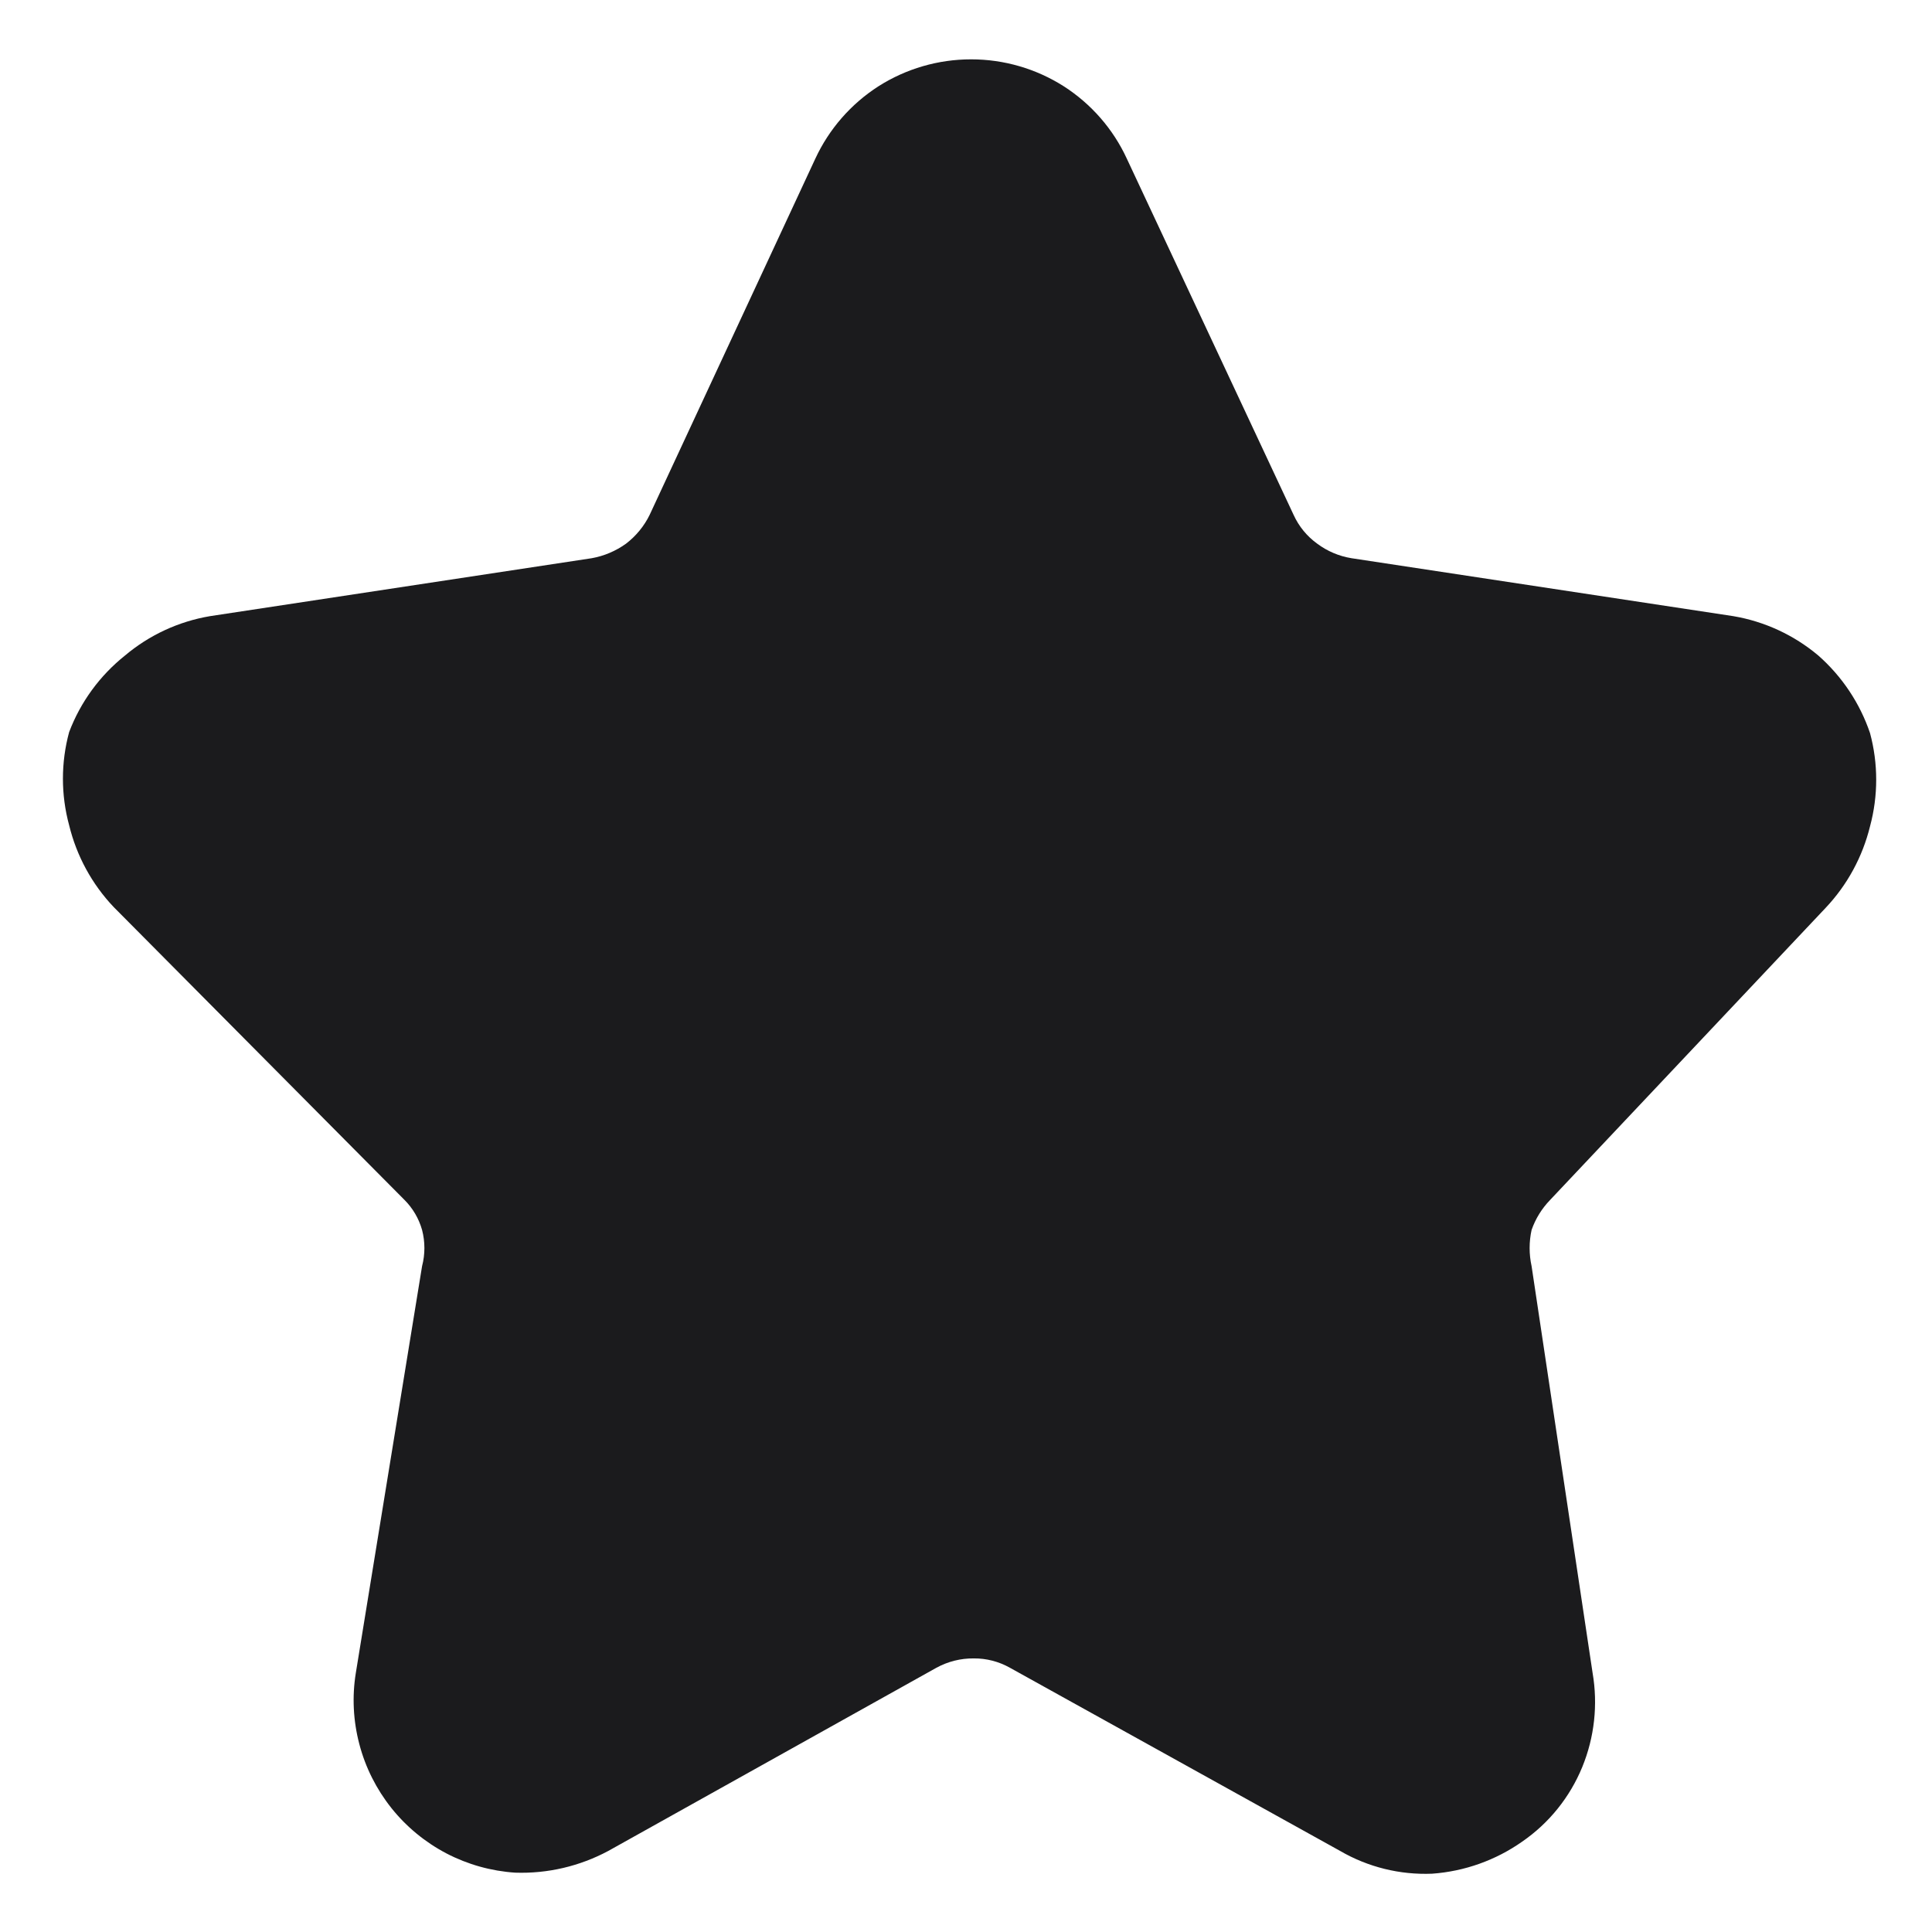
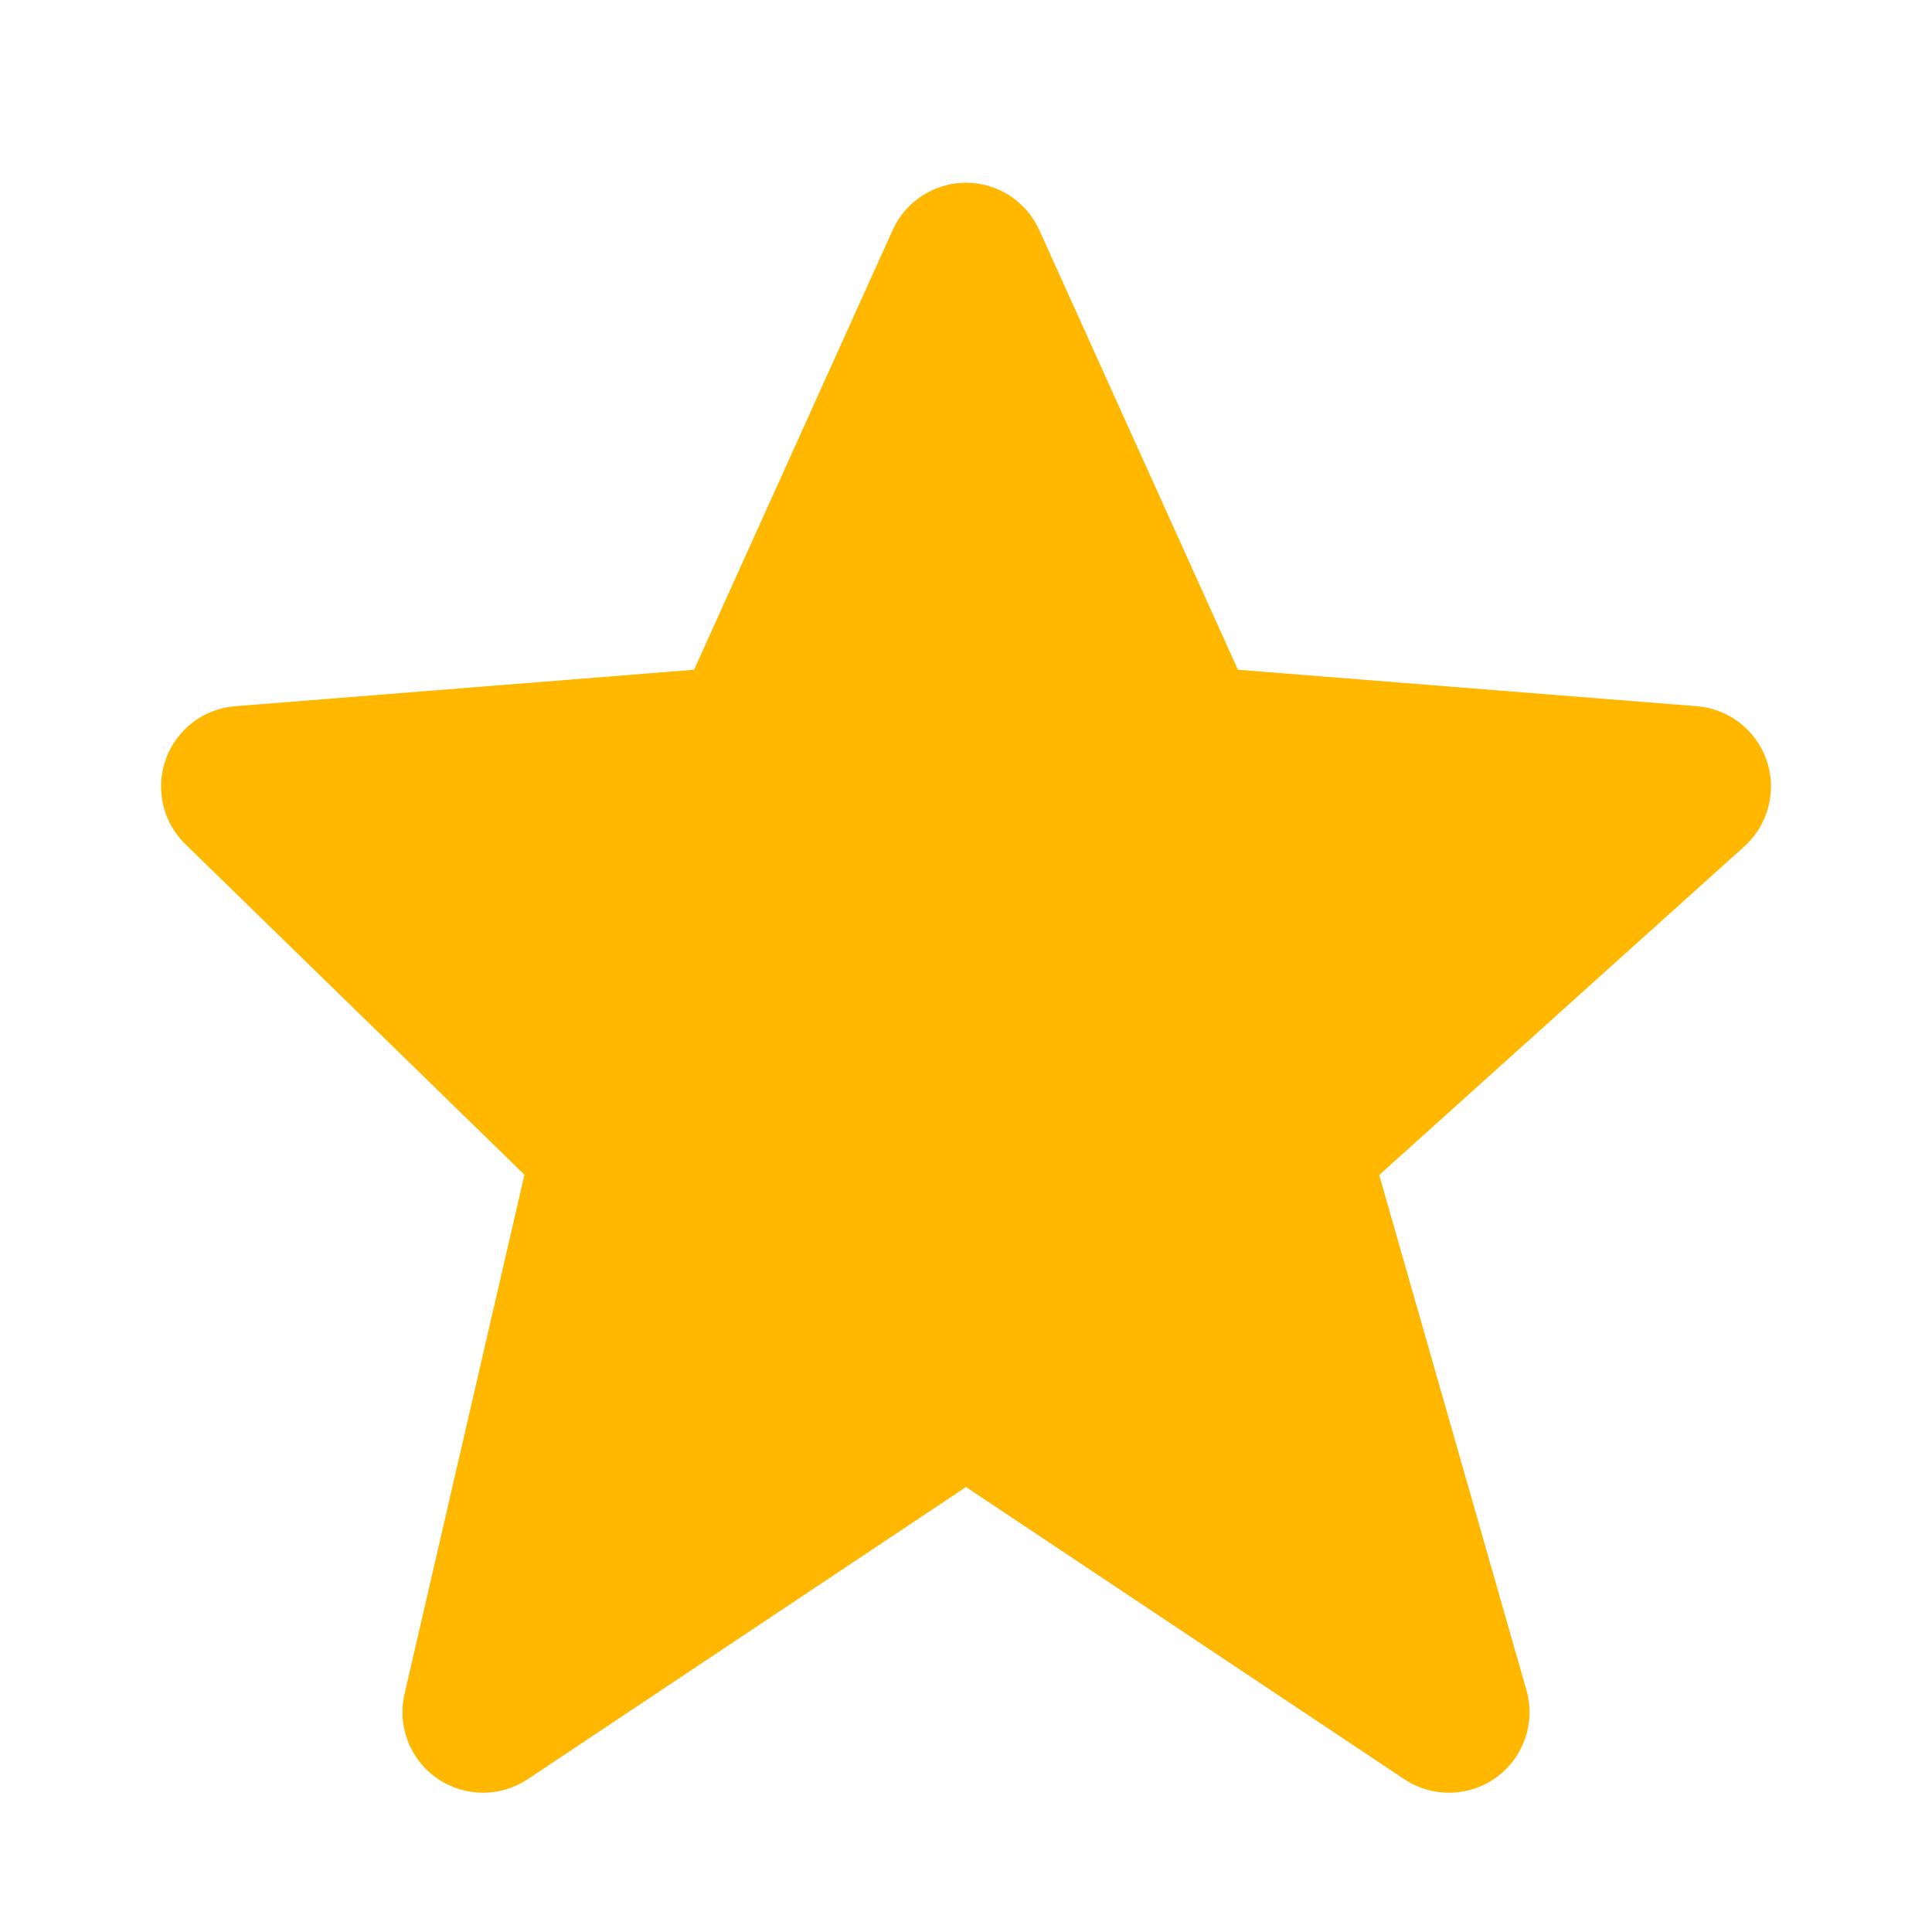
- <svg xmlns="http://www.w3.org/2000/svg" width="28" height="28" viewBox="0 0 28 28" fill="none">
-   <path d="M22.466 17.39C22.346 17.514 22.254 17.662 22.197 17.825C22.159 17.998 22.159 18.177 22.197 18.35L23.081 24.245C23.16 24.705 23.108 25.178 22.931 25.61C22.752 26.046 22.45 26.422 22.061 26.69C21.677 26.96 21.226 27.121 20.756 27.155C20.289 27.174 19.826 27.06 19.422 26.825L14.636 24.17C14.476 24.08 14.295 24.033 14.111 24.035C13.923 24.033 13.737 24.08 13.572 24.17L8.816 26.825C8.402 27.047 7.936 27.156 7.466 27.14C7.119 27.117 6.779 27.022 6.47 26.861C6.161 26.699 5.889 26.475 5.672 26.203C5.455 25.93 5.296 25.615 5.208 25.278C5.119 24.941 5.101 24.589 5.157 24.245L6.117 18.35C6.162 18.178 6.162 17.997 6.117 17.825C6.07 17.66 5.983 17.511 5.862 17.39L1.647 13.145C1.332 12.813 1.11 12.404 1.002 11.96C0.882 11.518 0.882 11.052 1.002 10.61C1.167 10.174 1.447 9.791 1.812 9.5C2.163 9.204 2.588 9.007 3.042 8.93L8.576 8.09C8.755 8.058 8.924 7.986 9.072 7.88C9.217 7.769 9.336 7.625 9.416 7.46L11.816 2.3C12.015 1.87 12.333 1.506 12.732 1.25C13.133 0.995 13.598 0.86 14.074 0.86C14.55 0.86 15.015 0.995 15.416 1.25C15.815 1.506 16.133 1.87 16.331 2.3L18.747 7.46C18.823 7.628 18.942 7.773 19.091 7.88C19.237 7.989 19.407 8.061 19.587 8.09L25.122 8.93C25.575 9.007 26 9.204 26.352 9.5C26.696 9.803 26.955 10.191 27.102 10.625C27.221 11.067 27.221 11.533 27.102 11.975C26.993 12.419 26.771 12.828 26.456 13.16L22.466 17.39Z" fill="#1B1B1D" />
+ <svg xmlns="http://www.w3.org/2000/svg" width="24" height="24" viewBox="0 0 24 24" fill="none">
+   <path d="M21.947 9.449C21.818 9.071 21.477 8.804 21.079 8.773L15.378 8.32L12.911 2.859C12.75 2.5 12.393 2.27 12 2.27C11.607 2.27 11.25 2.5 11.089 2.858L8.622 8.32L2.921 8.773C2.53 8.804 2.193 9.061 2.06 9.43C1.927 9.799 2.021 10.212 2.302 10.486L6.515 14.593L5.025 21.045C4.933 21.444 5.094 21.859 5.431 22.092C5.603 22.21 5.801 22.27 6 22.27C6.193 22.27 6.387 22.214 6.555 22.102L12 18.472L17.445 22.102C17.793 22.334 18.25 22.325 18.59 22.078C18.928 21.831 19.077 21.398 18.962 20.996L17.133 14.596L21.669 10.514C21.966 10.246 22.075 9.828 21.947 9.449Z" fill="#FFB700" />
</svg>
